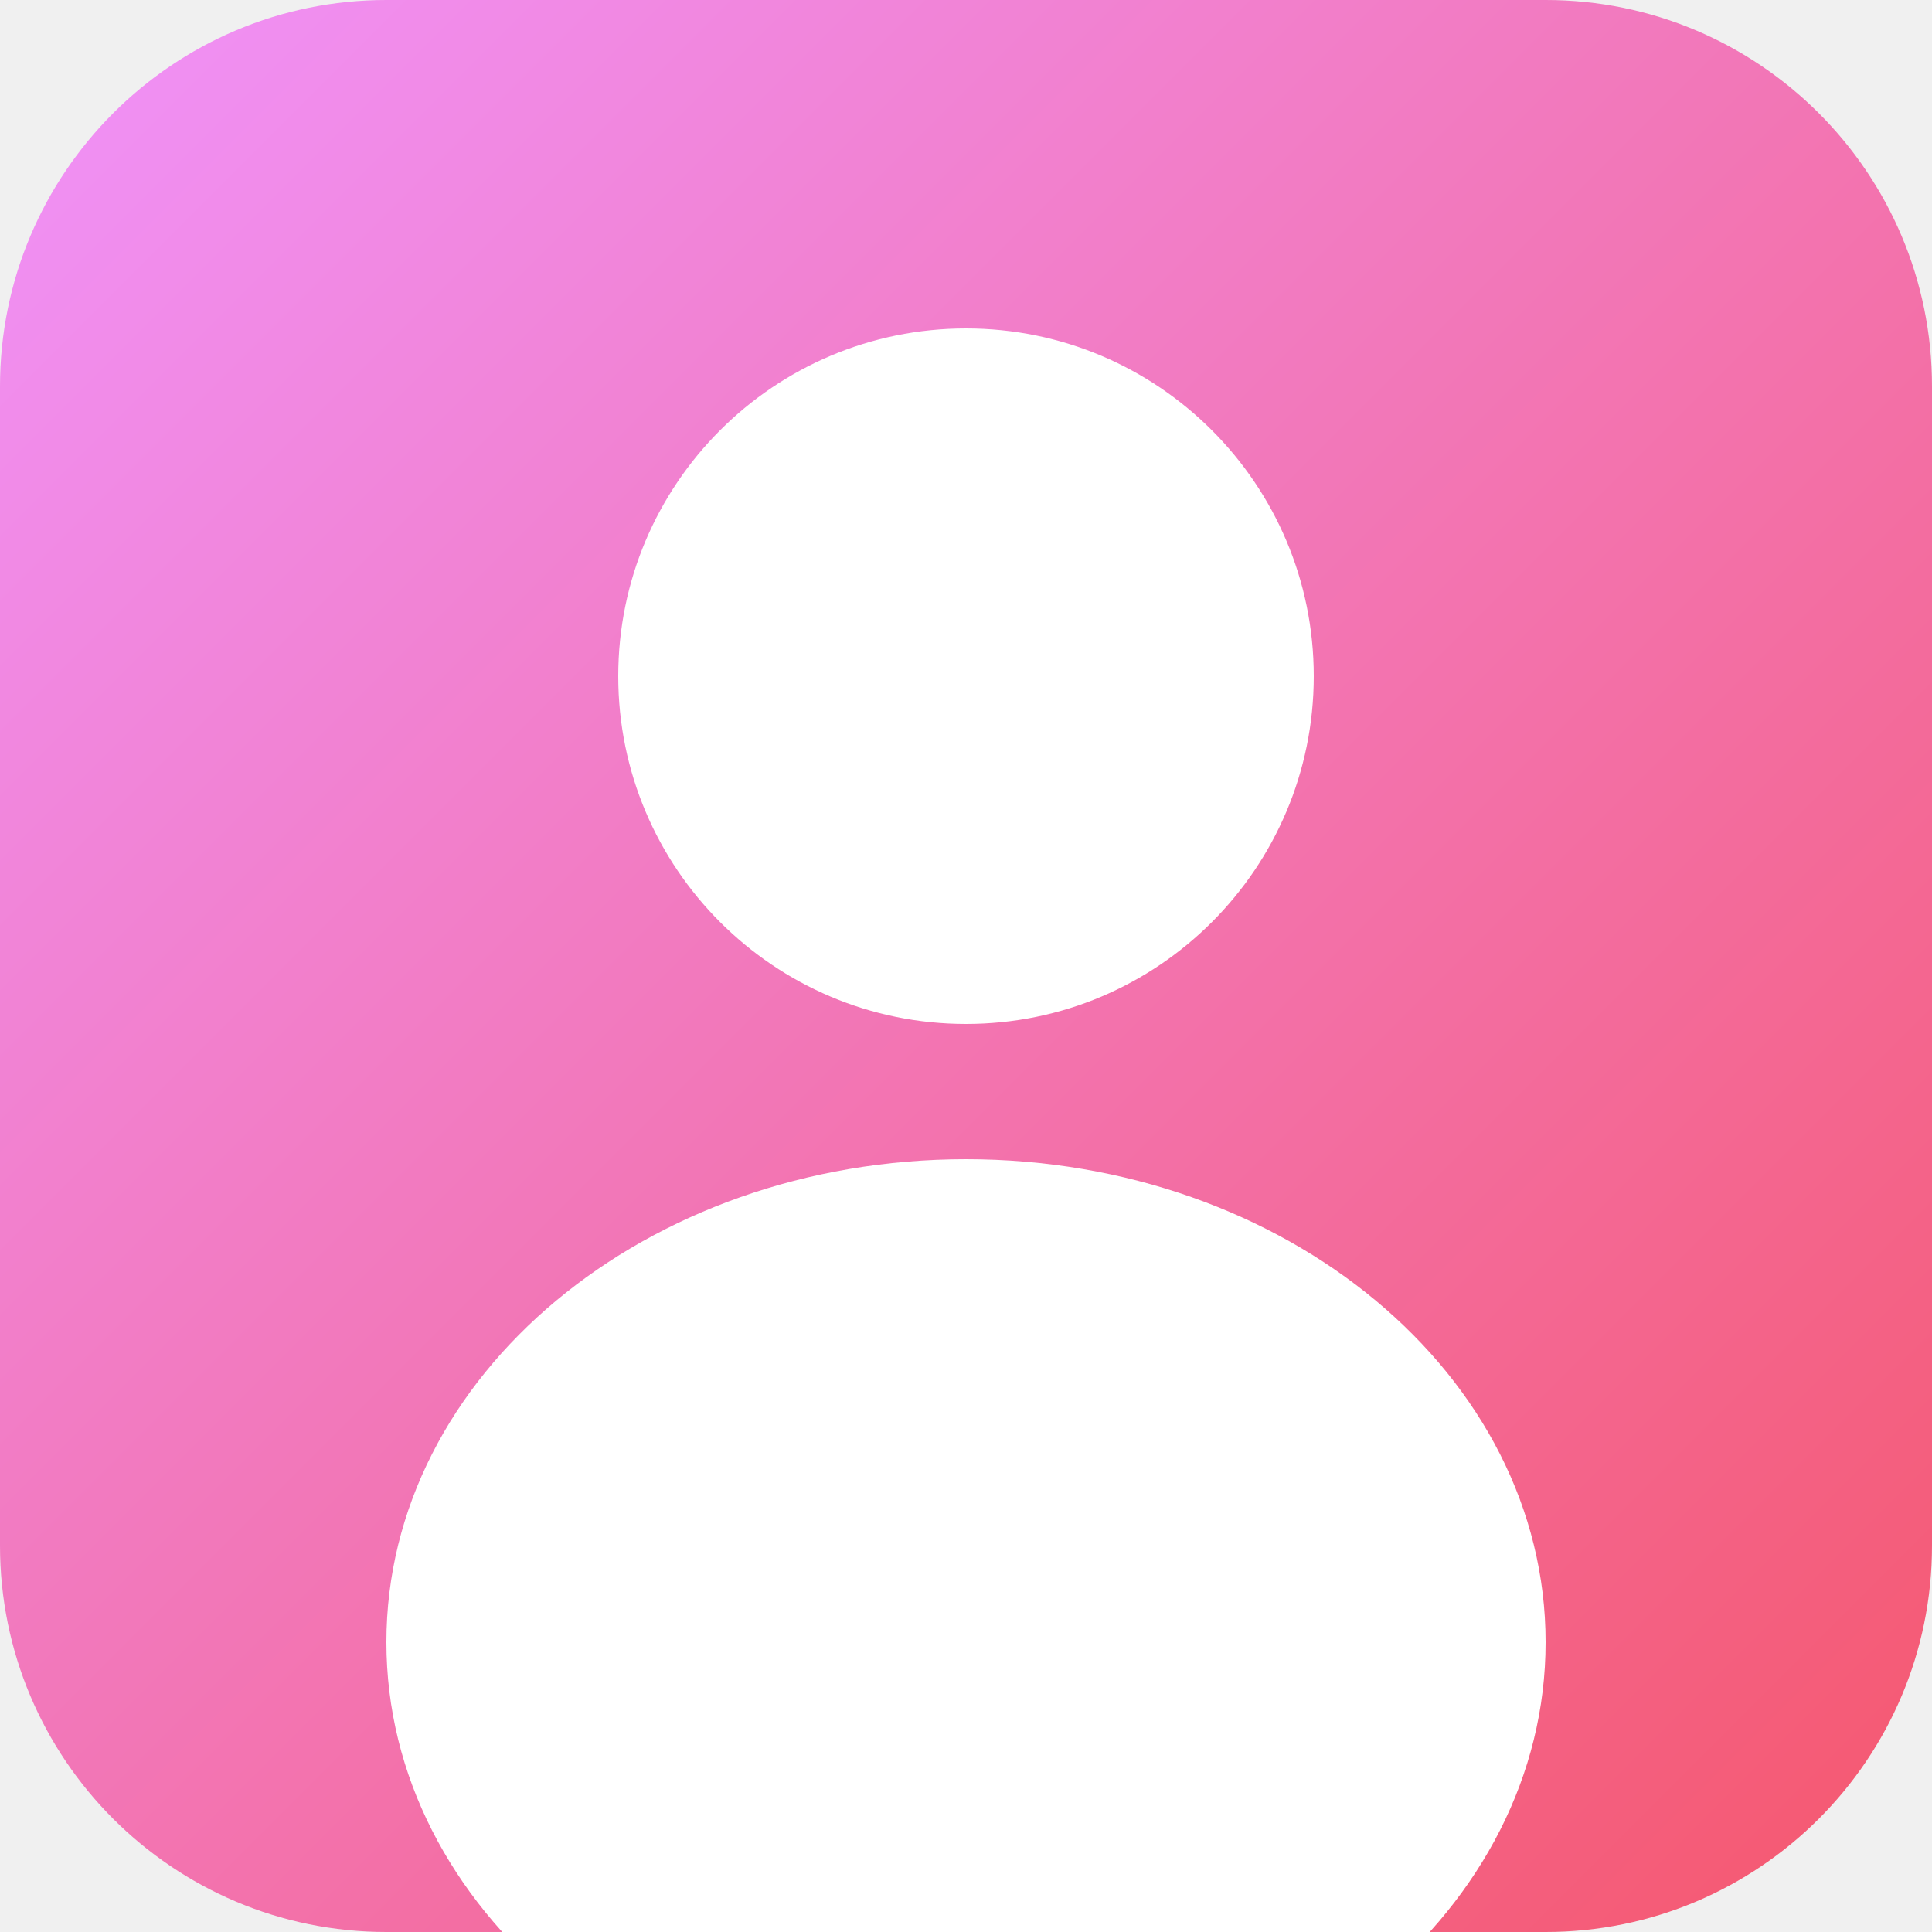
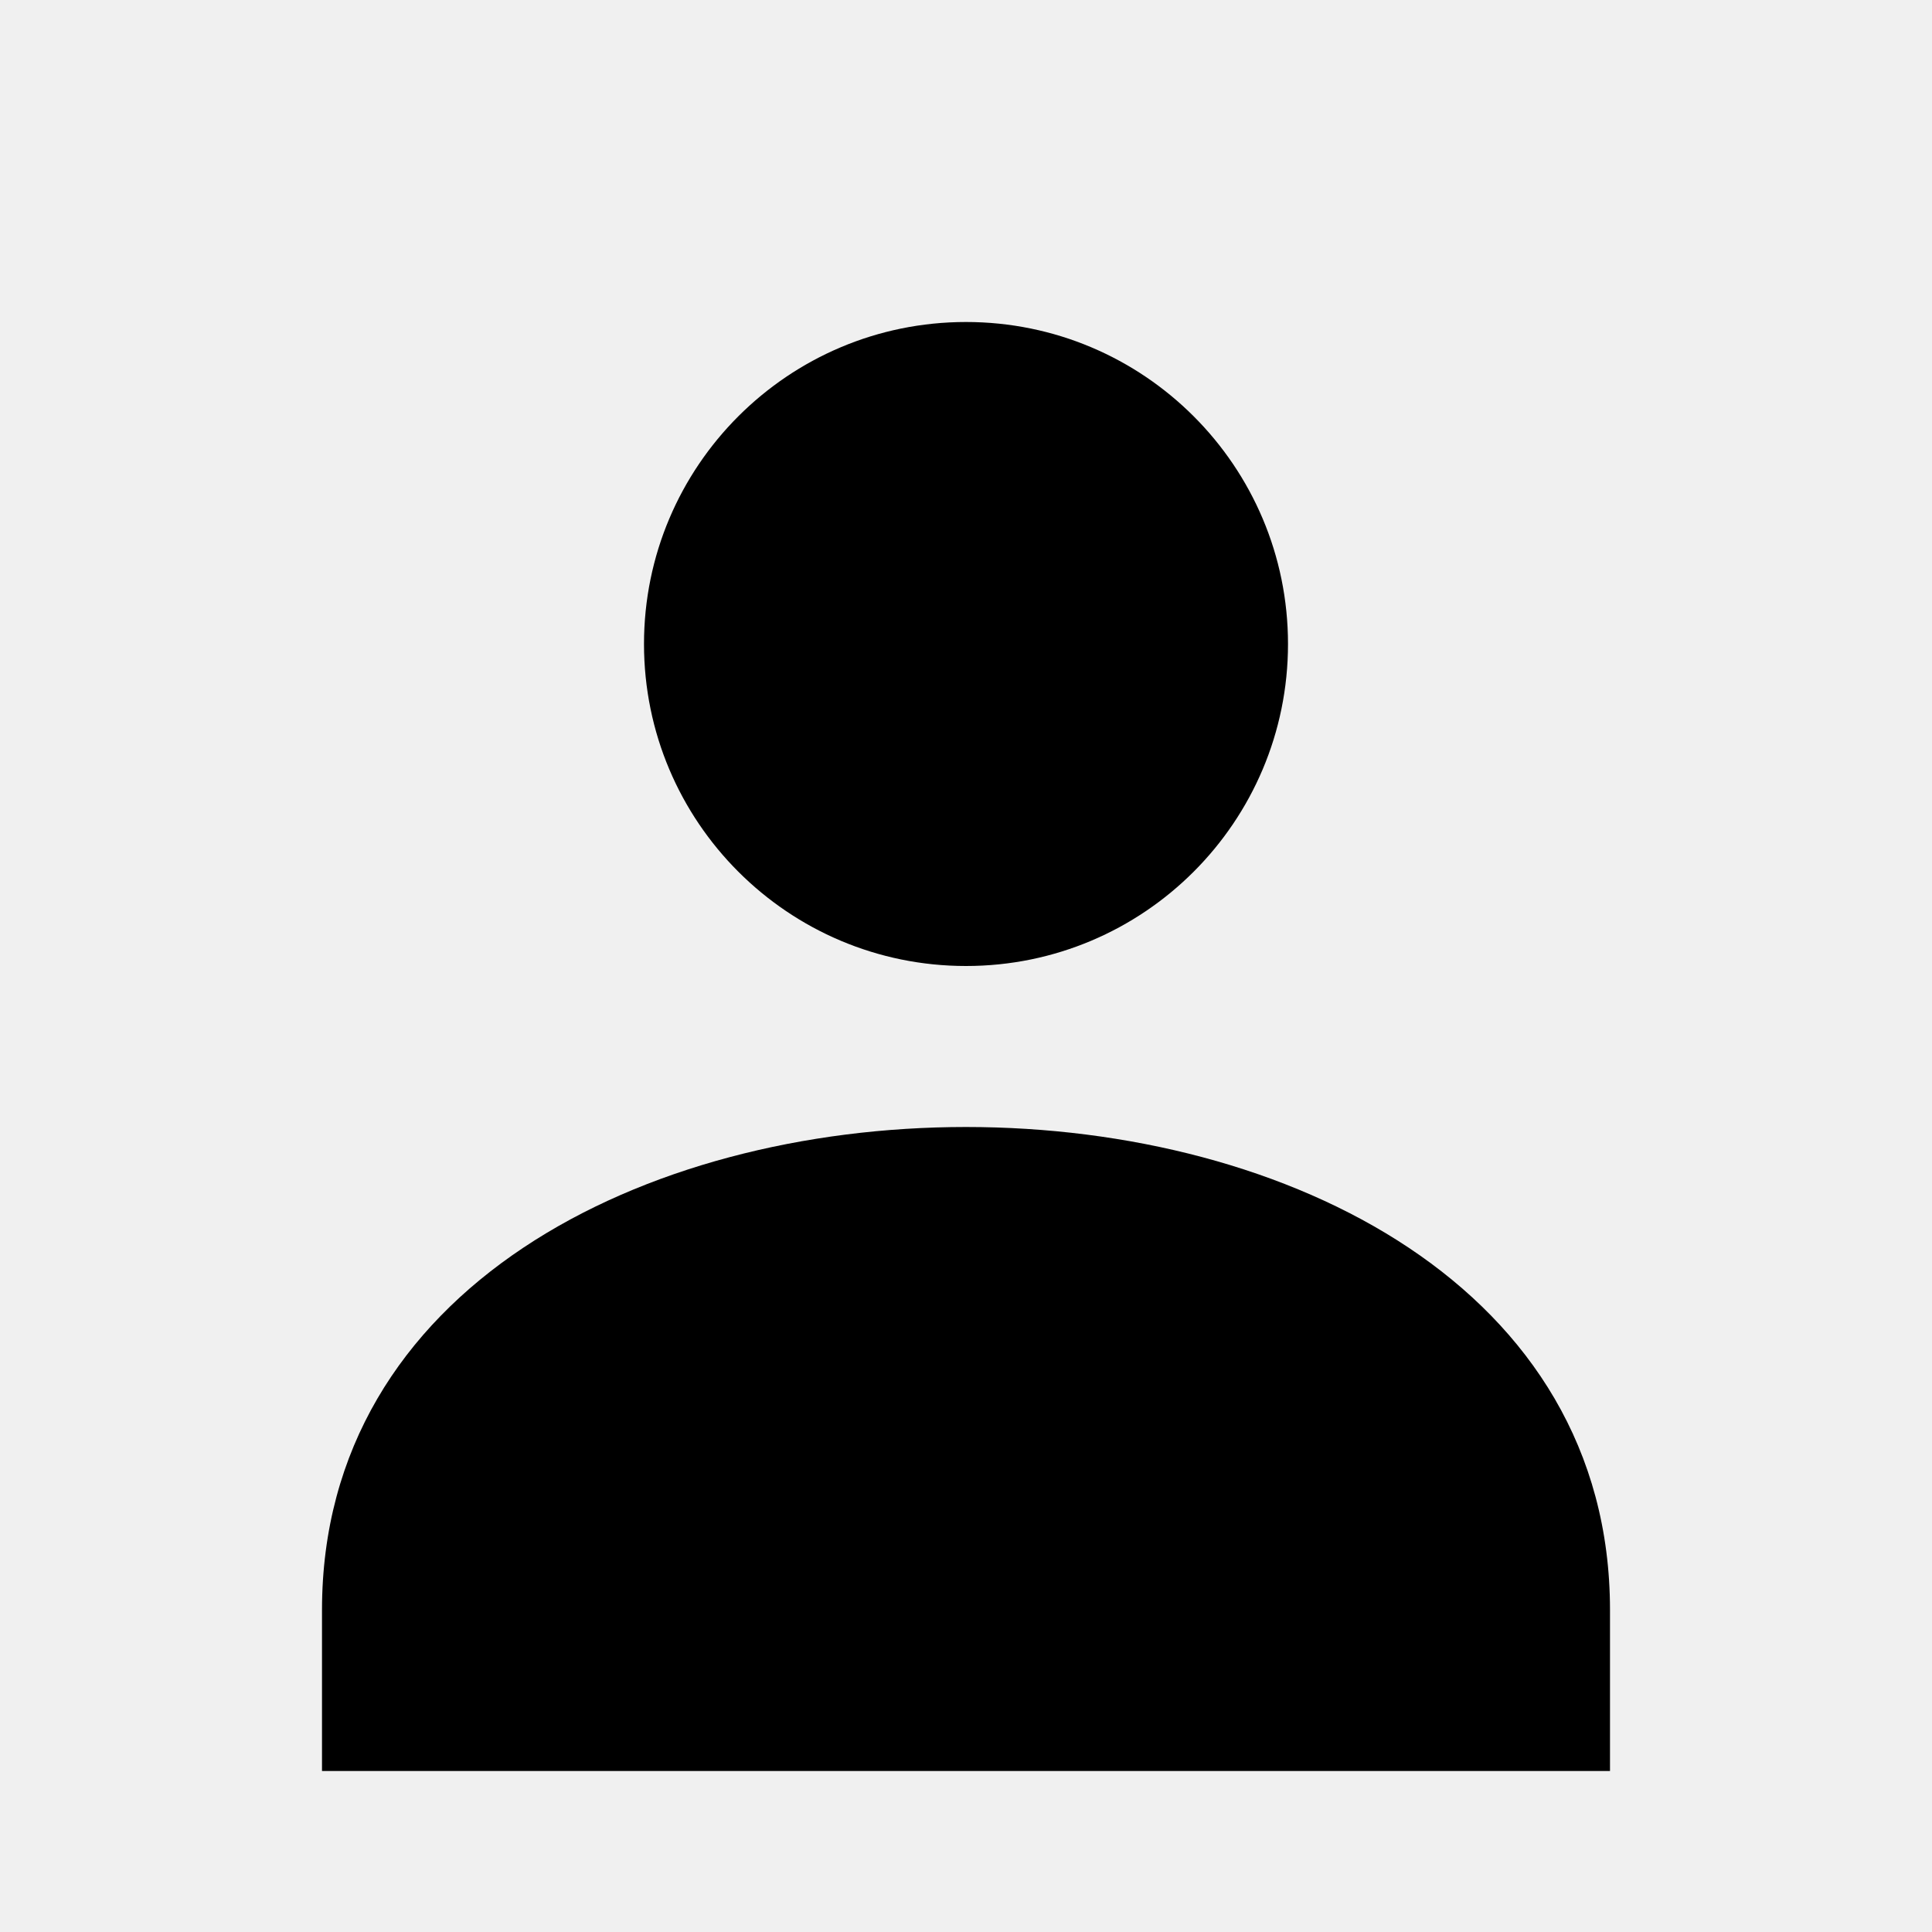
- <svg xmlns="http://www.w3.org/2000/svg" viewBox="0 0 100 100" width="100" height="100">
-   <defs>
-     <linearGradient id="userGrad" x1="0%" y1="0%" x2="100%" y2="100%">
-       <stop offset="0%" style="stop-color:#f093fb;stop-opacity:1" />
-       <stop offset="100%" style="stop-color:#f5576c;stop-opacity:1" />
-     </linearGradient>
-   </defs>
-   <rect width="100" height="100" rx="20" fill="url(#userGrad)" />
-   <circle cx="50" cy="35" r="18" fill="white" />
-   <ellipse cx="50" cy="85" rx="30" ry="25" fill="white" />
+ <svg xmlns="http://www.w3.org/2000/svg" viewBox="0 0 24 24" width="24" height="24">
+   <circle cx="12" cy="8" r="4" fill="#000000" />
+   <path d="M4 20c0-4 4-6 8-6s8 2 8 6v2H4v-2z" fill="#000000" />
</svg>
